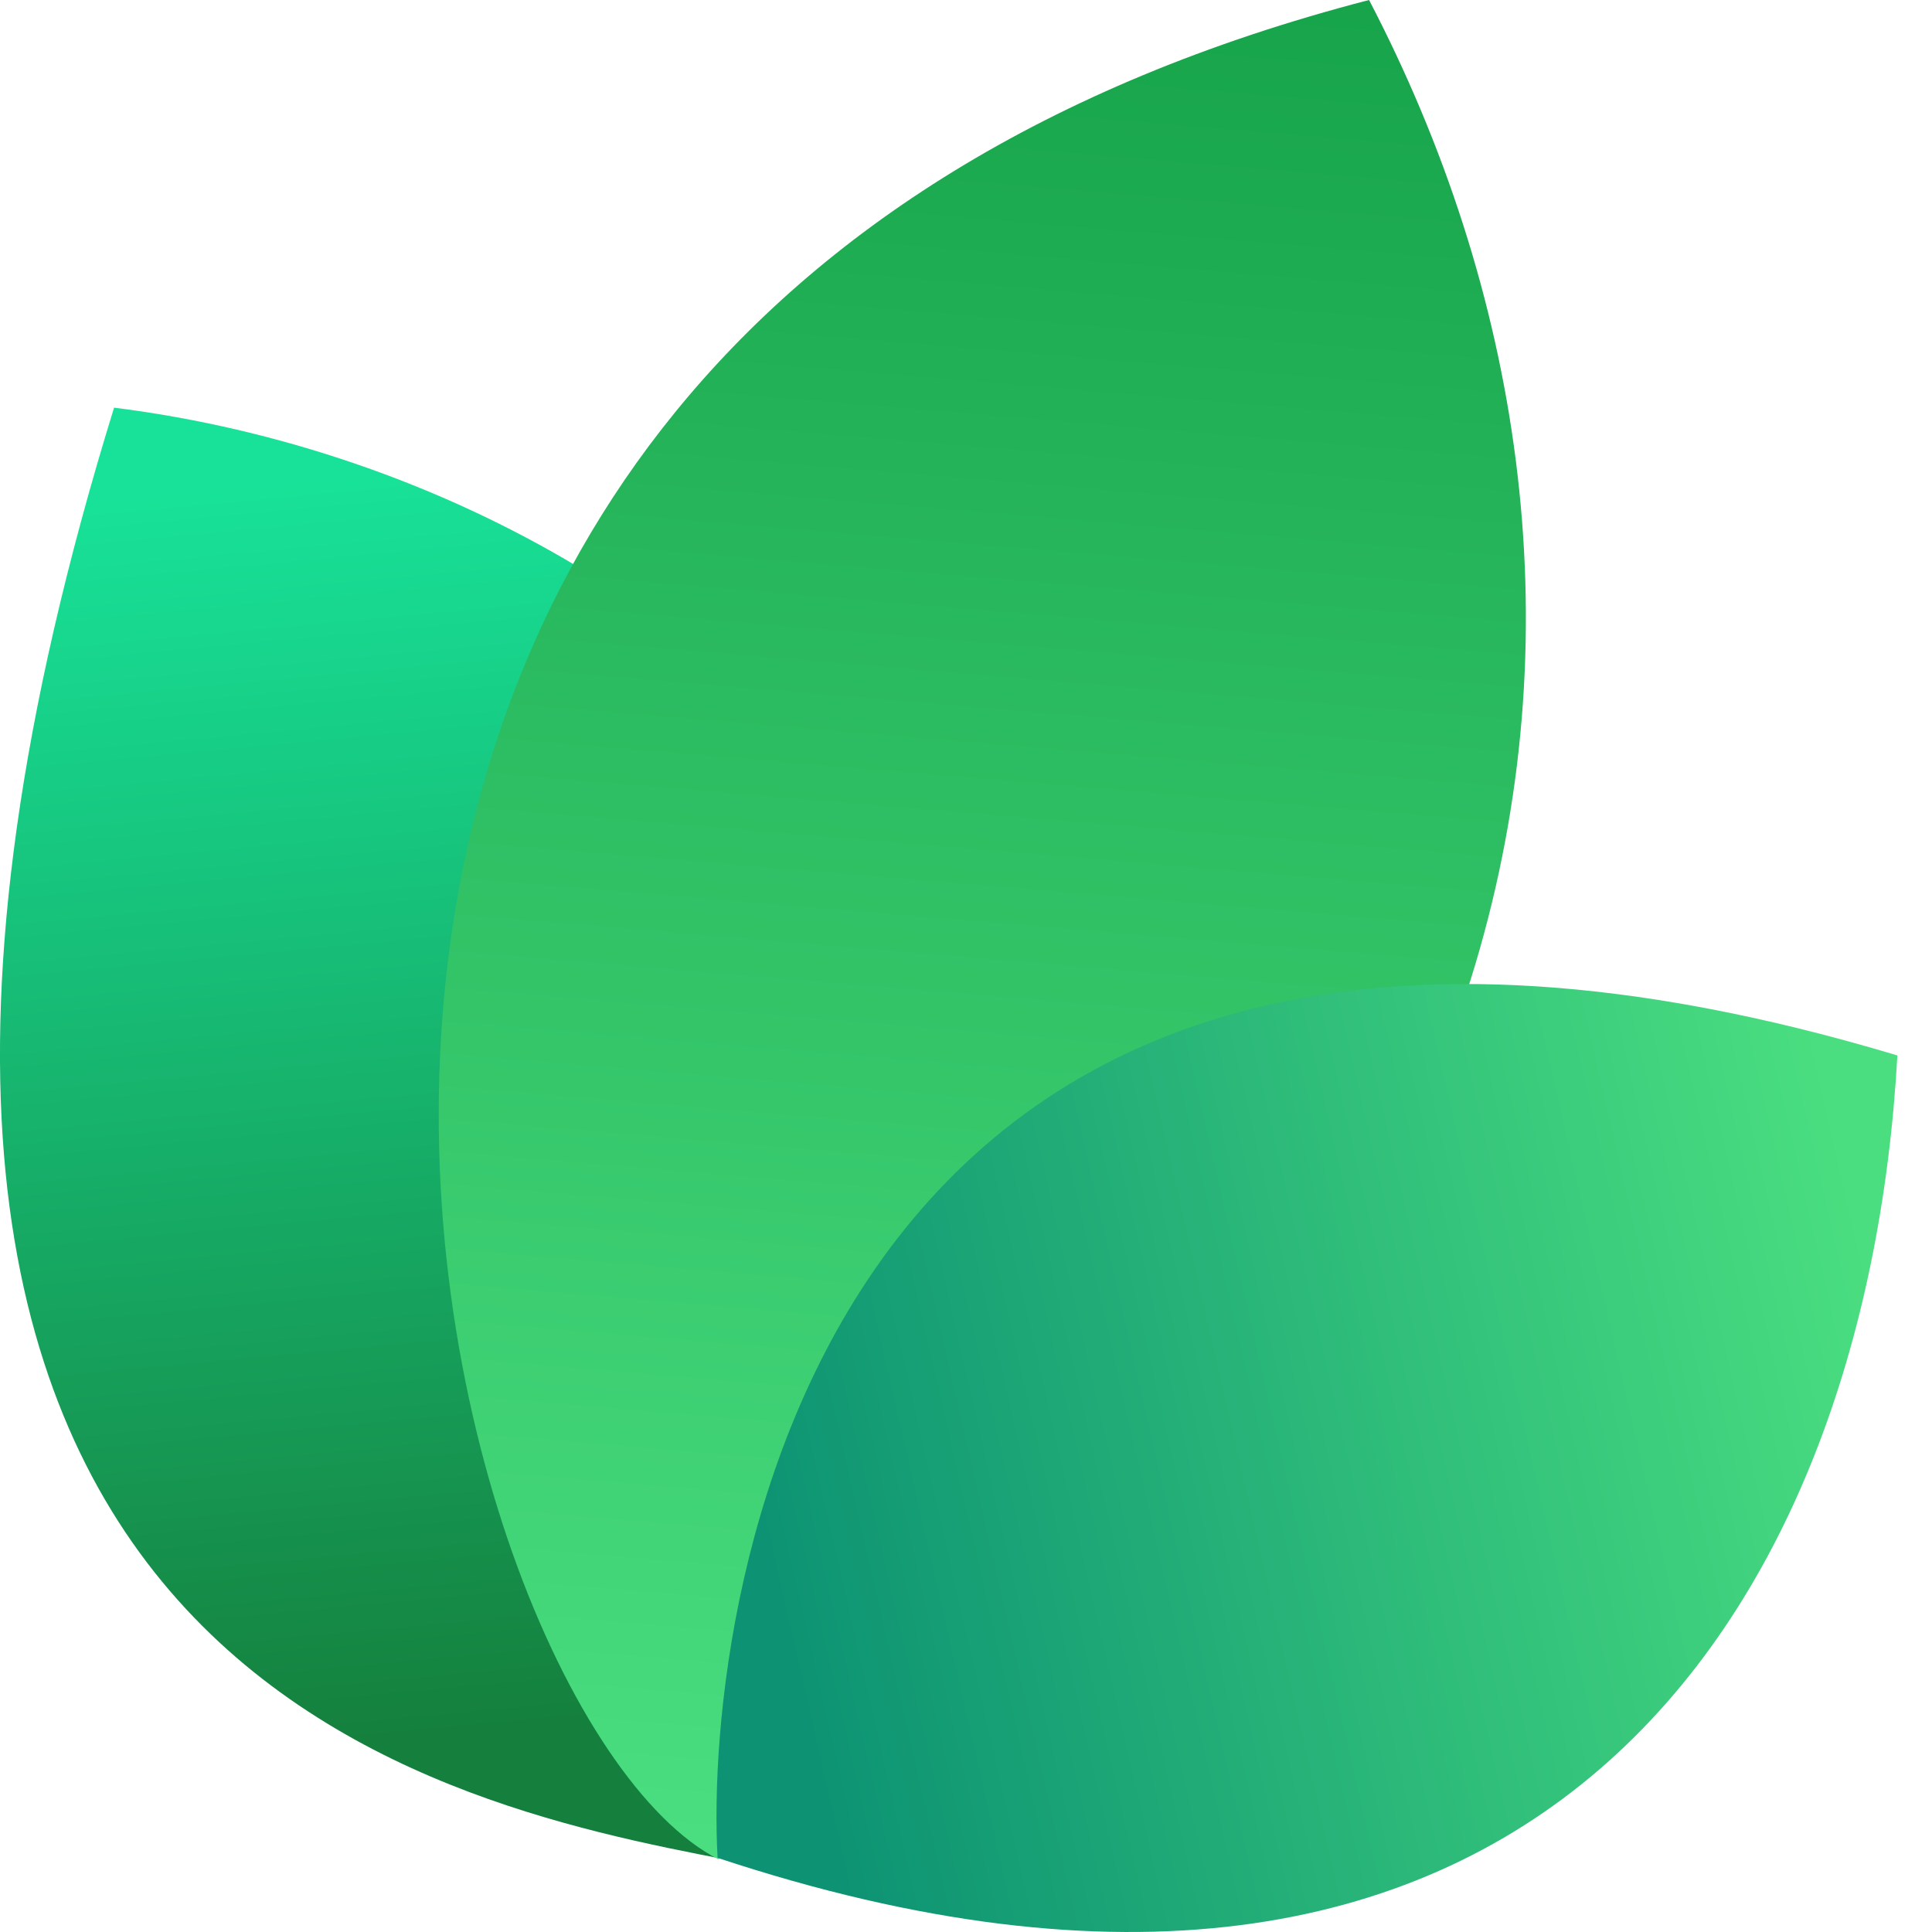
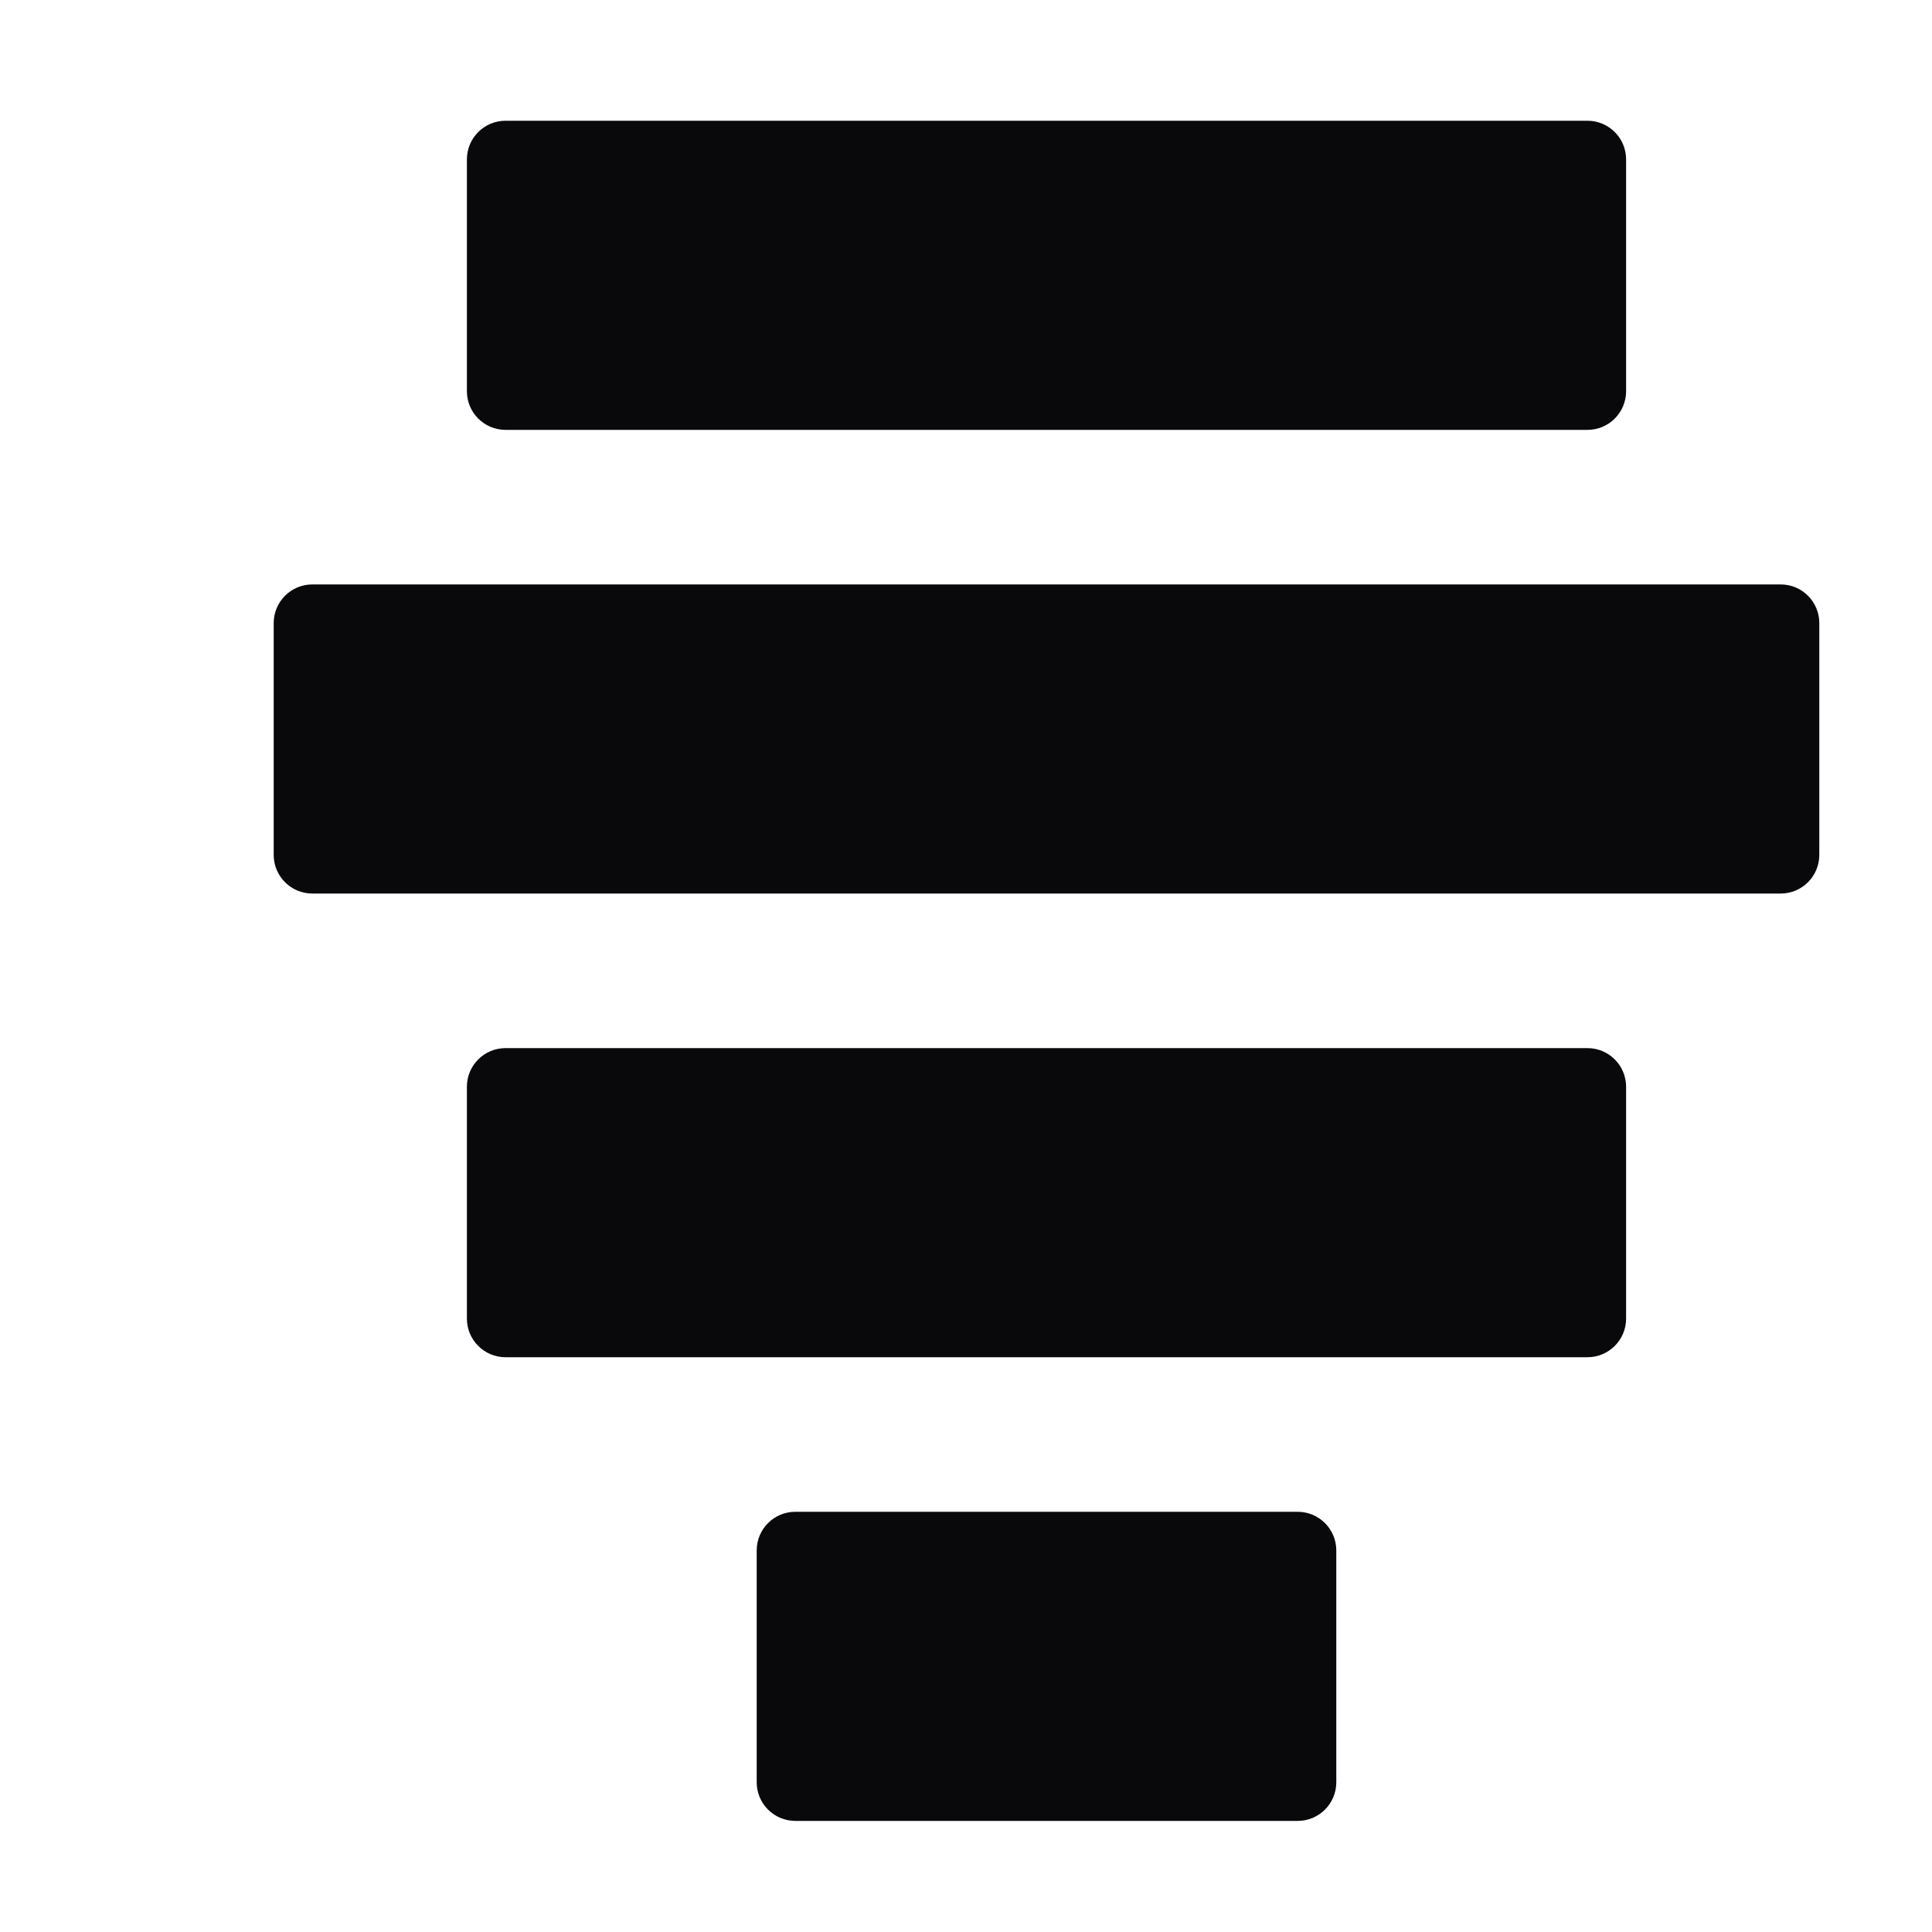
<svg xmlns="http://www.w3.org/2000/svg" width="24" height="24" viewBox="0 0 24 24" fill="none">
-   <path d="M9.061 23.108C5.268 22.377 -3.391 20.627 1.417 5.064C9.634 6.099 16.973 14.064 9.061 23.108Z" fill="url(#paint0_linear_17557_2021)" />
-   <path d="M8.919 23.094C5.276 21.222 0.784 4.209 17.007 0C20.757 7.193 19.621 16.545 8.919 23.094Z" fill="url(#paint1_linear_17557_2021)" />
-   <path d="M8.914 23.079C8.735 19.882 10.159 9.085 23.57 13.111C23.181 20.123 18.984 26.418 8.914 23.079Z" fill="url(#paint2_linear_17557_2021)" />
-   <defs>
-     <linearGradient id="paint0_linear_17557_2021" x1="3.776" y1="5.916" x2="5.232" y2="21.559" gradientUnits="userSpaceOnUse">
-       <stop stop-color="#18E299" />
-       <stop offset="1" stop-color="#15803D" />
-     </linearGradient>
-     <linearGradient id="paint1_linear_17557_2021" x1="12.171" y1="-0.718" x2="10.19" y2="22.983" gradientUnits="userSpaceOnUse">
-       <stop stop-color="#16A34A" />
-       <stop offset="1" stop-color="#4ADE80" />
-     </linearGradient>
-     <linearGradient id="paint2_linear_17557_2021" x1="23.133" y1="15.353" x2="9.338" y2="18.52" gradientUnits="userSpaceOnUse">
-       <stop stop-color="#4ADE80" />
-       <stop offset="1" stop-color="#0D9373" />
-     </linearGradient>
-   </defs>
+   <g transform="translate(1, 1.5) scale(0.24)">
+     <rect x="20" y="0" width="60" height="16" fill="#09090B" rx="2" />
+     <rect x="10" y="24" width="80" height="16" fill="#09090B" rx="2" />
+     <rect x="20" y="48" width="60" height="16" fill="#09090B" rx="2" />
+     <rect x="35" y="72" width="30" height="16" fill="#09090B" rx="2" />
+   </g>
</svg>
